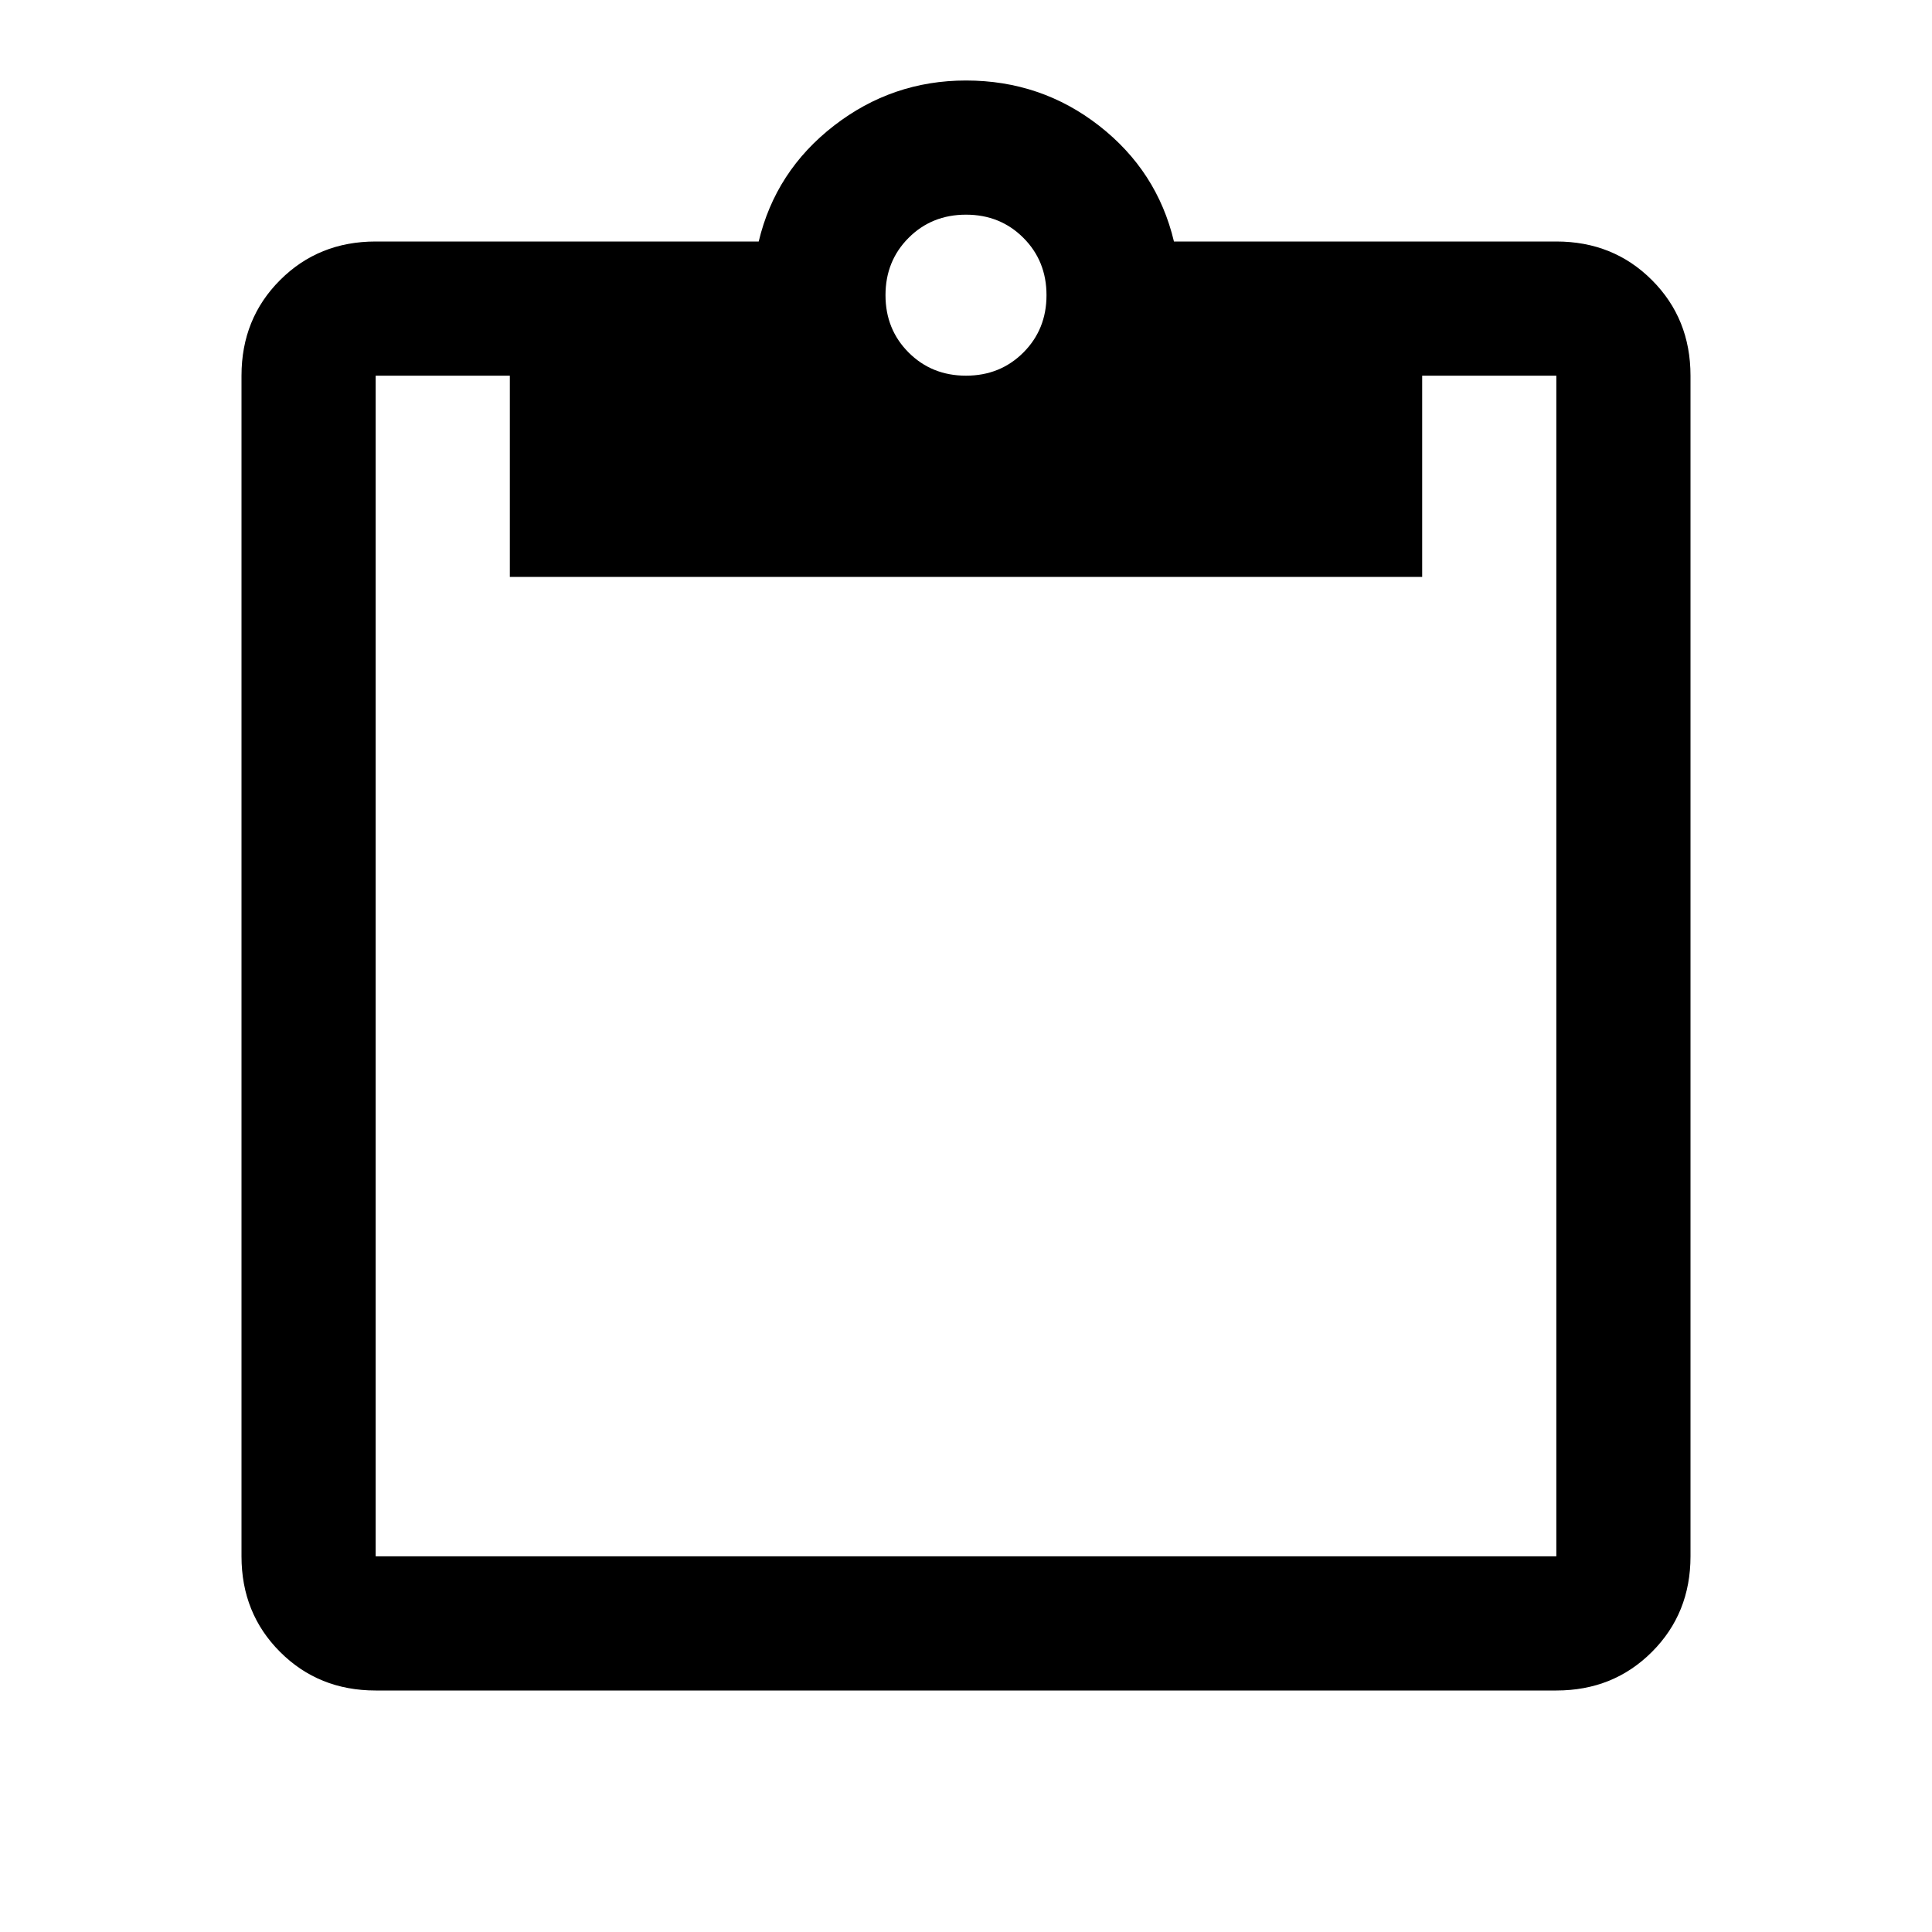
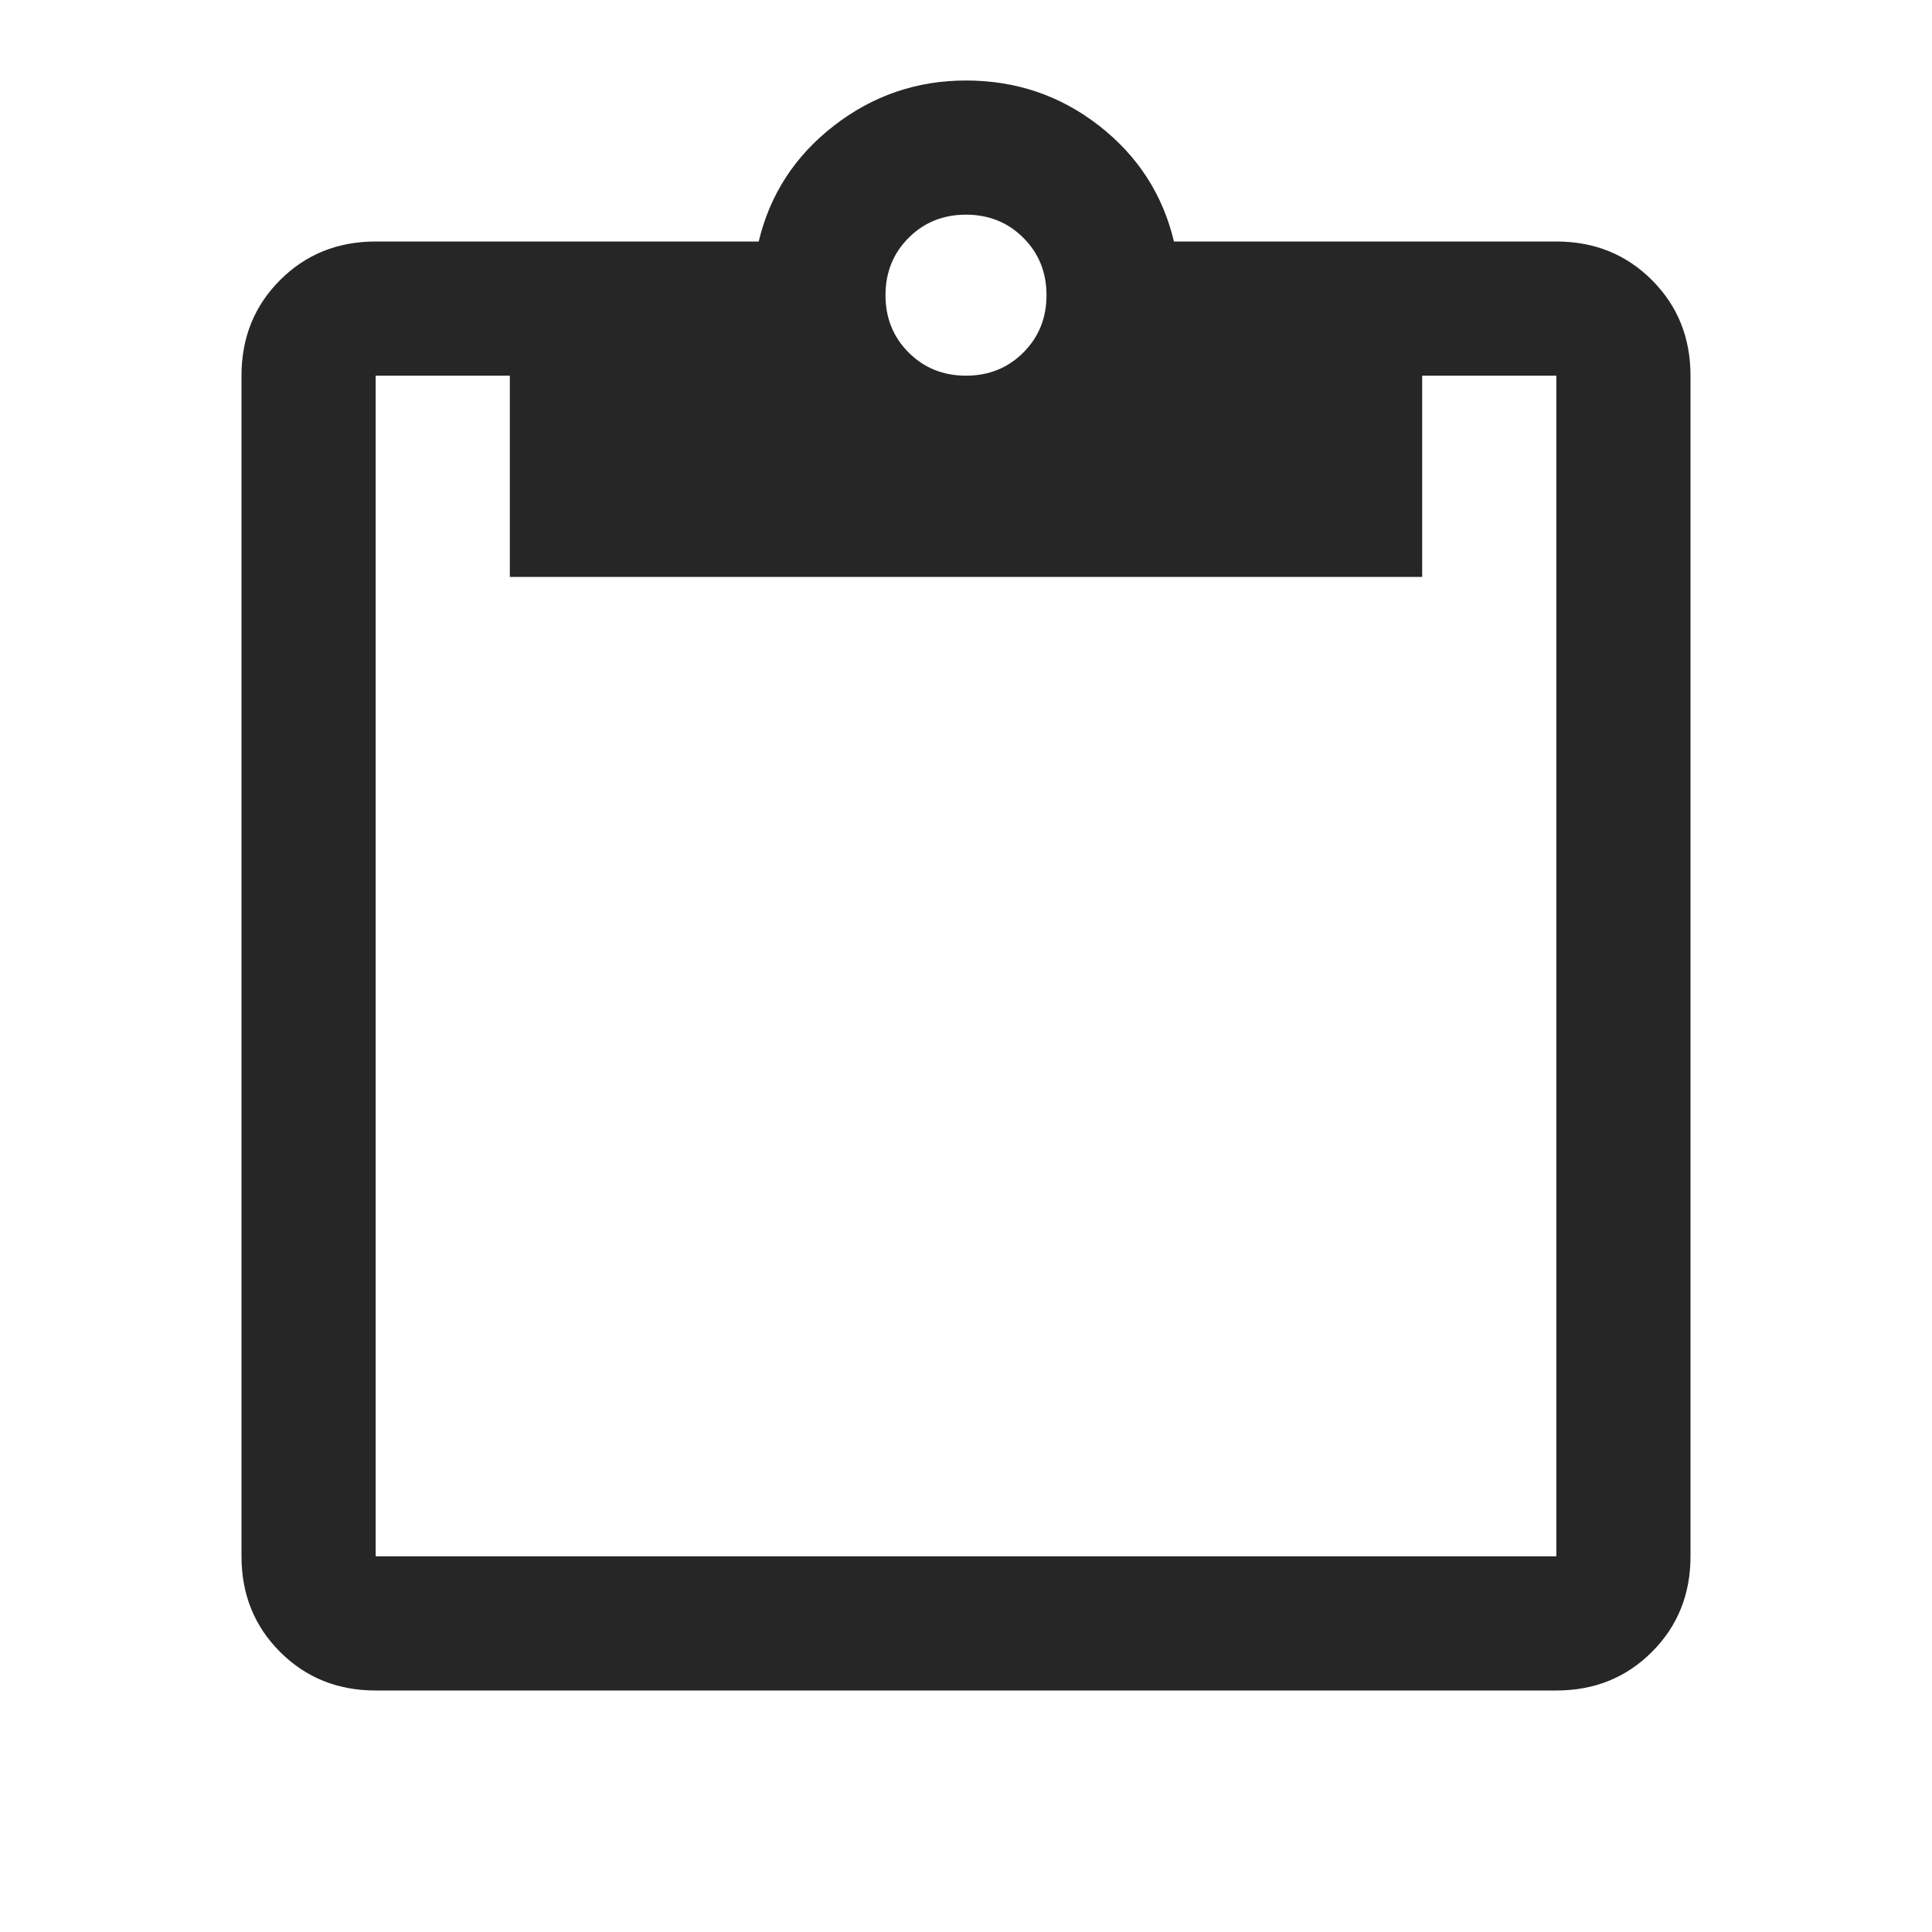
- <svg xmlns="http://www.w3.org/2000/svg" height="40px" viewBox="0 -960 960 960" width="40px" fill="#000000">
+ <svg xmlns="http://www.w3.org/2000/svg" height="40px" viewBox="0 -960 960 960" width="40px" fill="#000000" fill-opacity="0.85">
  <path d="M186.67-120q-28.34 0-47.5-19.17Q120-158.33 120-186.67v-586.66q0-28.34 19.17-47.5Q158.33-840 186.67-840H377q8.33-35 37.33-57.5T480-920q37.33 0 66.17 22.5Q575-875 583.33-840h190q28.34 0 47.5 19.17Q840-801.67 840-773.33v586.66q0 28.34-19.17 47.5Q801.67-120 773.33-120H186.67Zm0-66.67h586.66v-586.66h-66.66v100H253.33v-100h-66.66v586.66ZM508.5-784.83q11.5-11.5 11.5-28.5t-11.5-28.5q-11.5-11.5-28.5-11.5t-28.5 11.5q-11.5 11.5-11.5 28.5t11.5 28.5q11.5 11.5 28.5 11.5t28.5-11.5Z" />
</svg>
